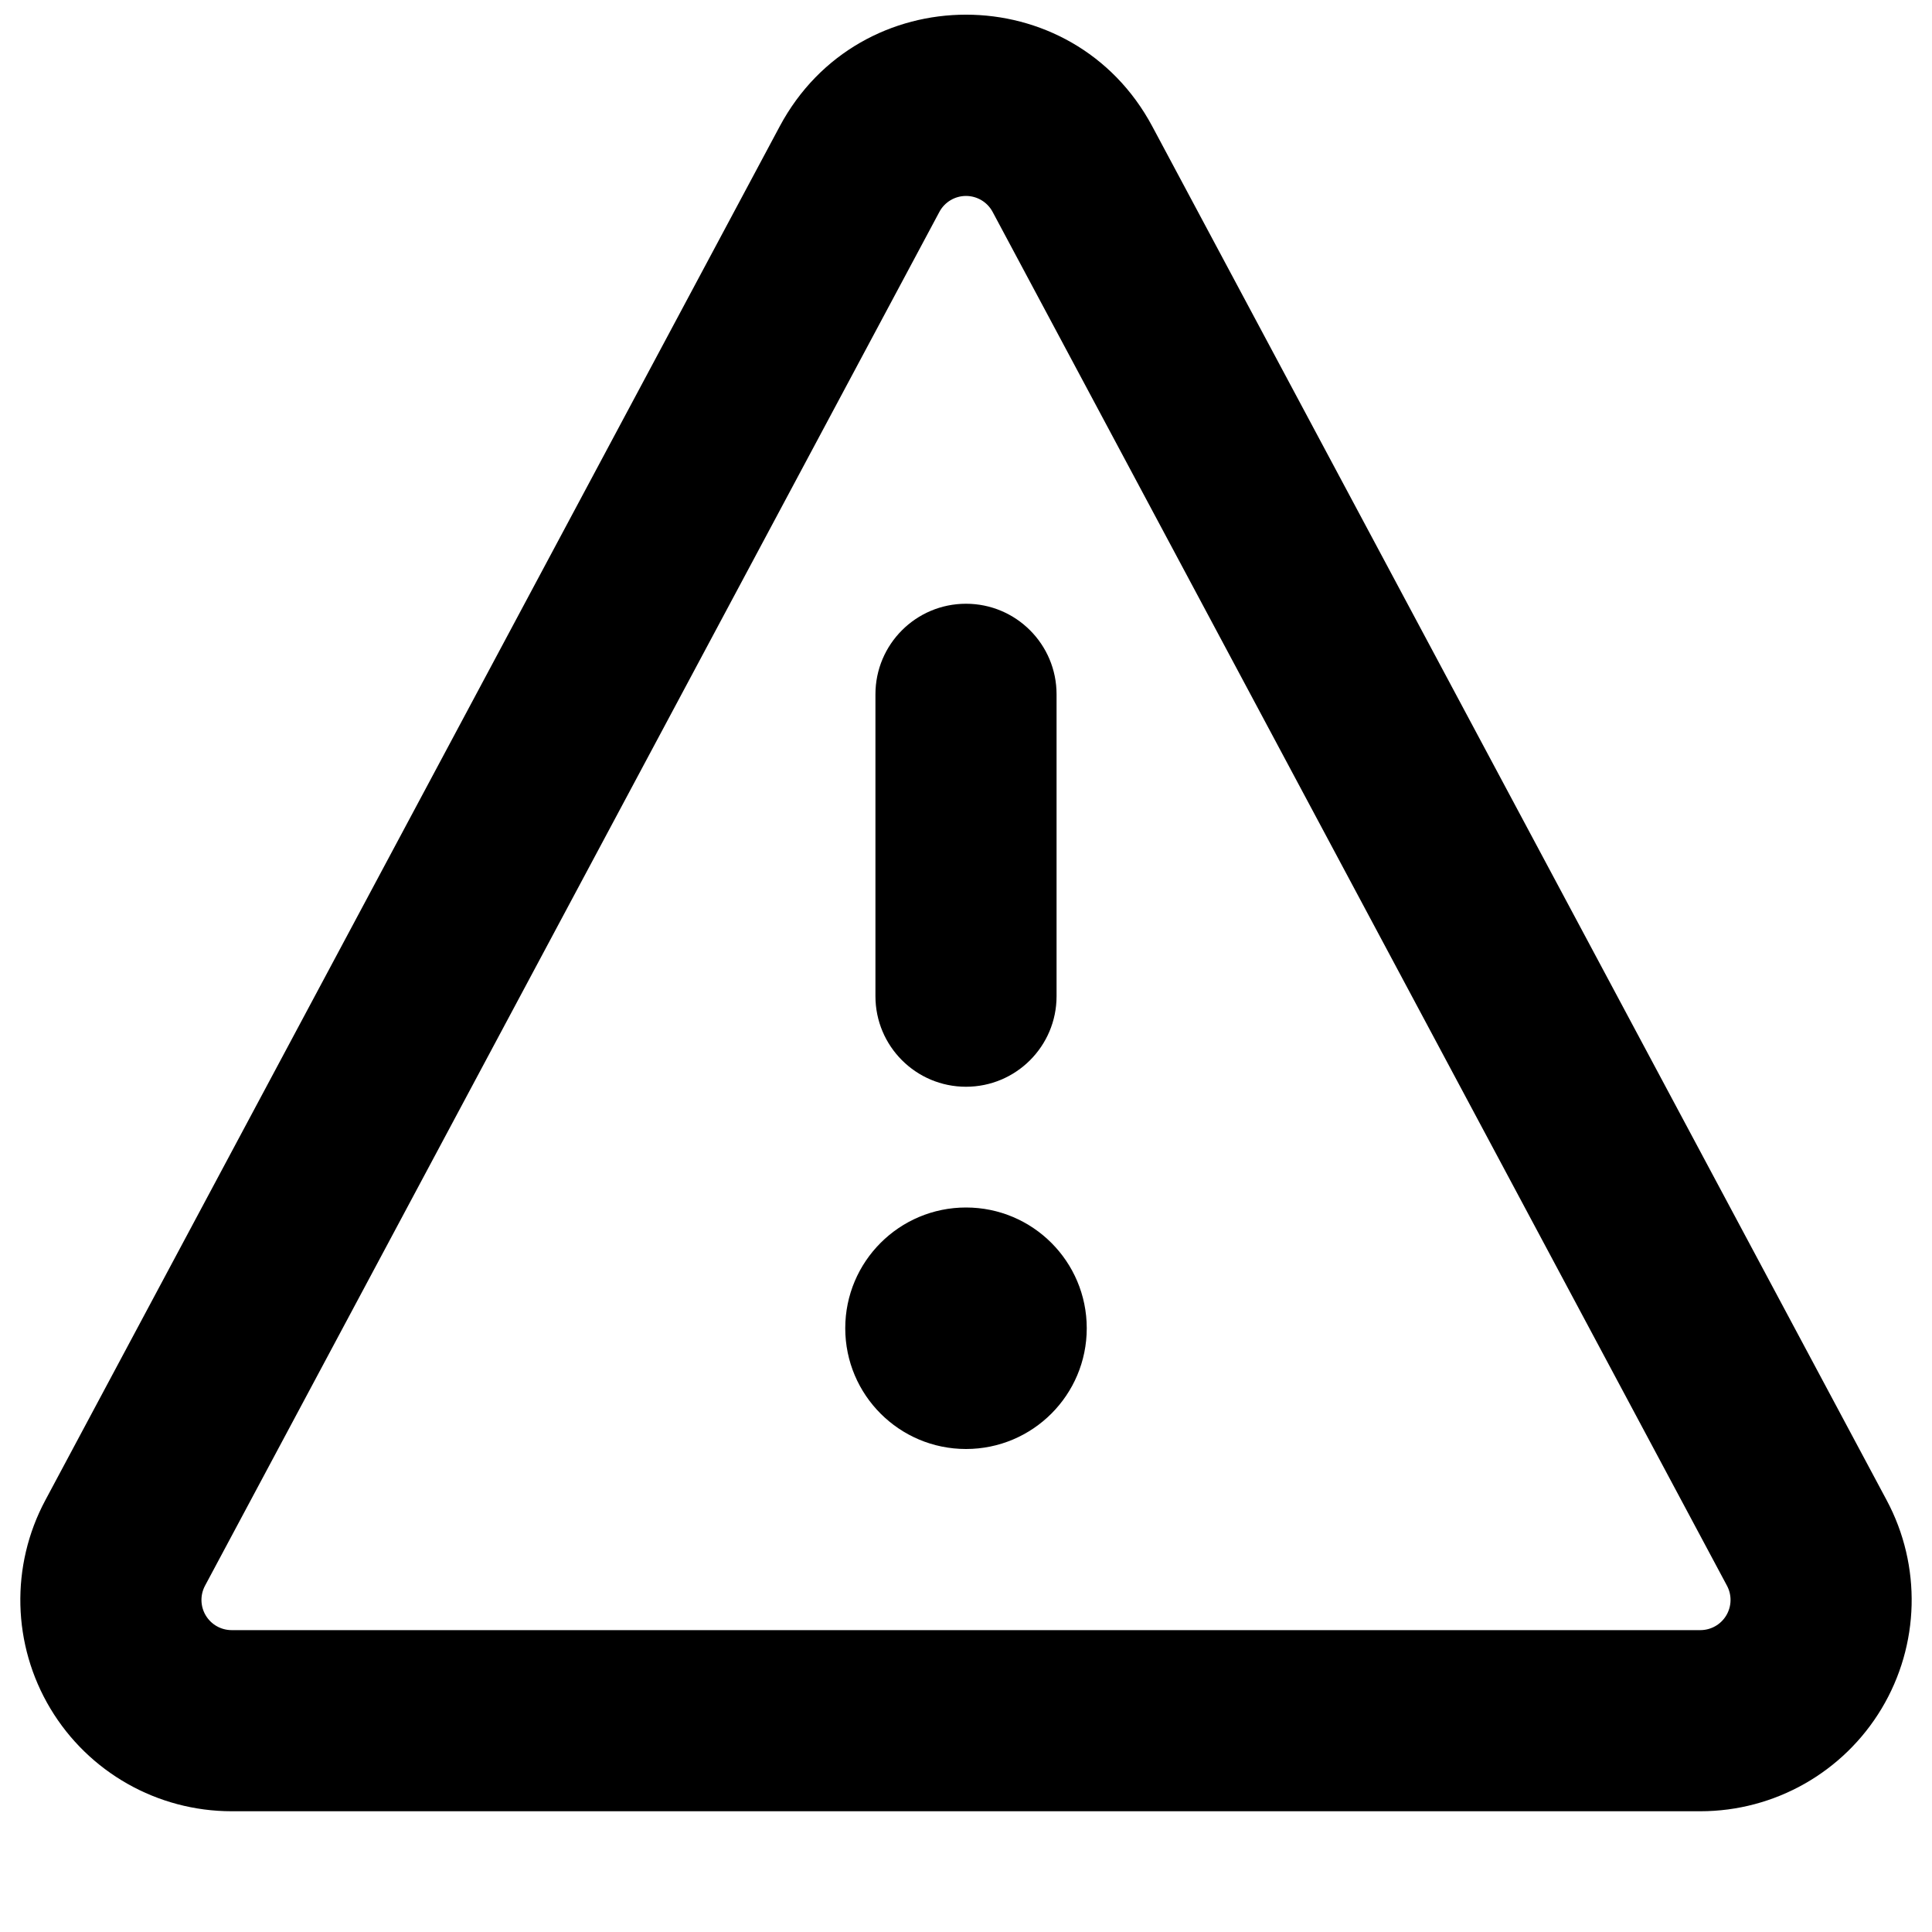
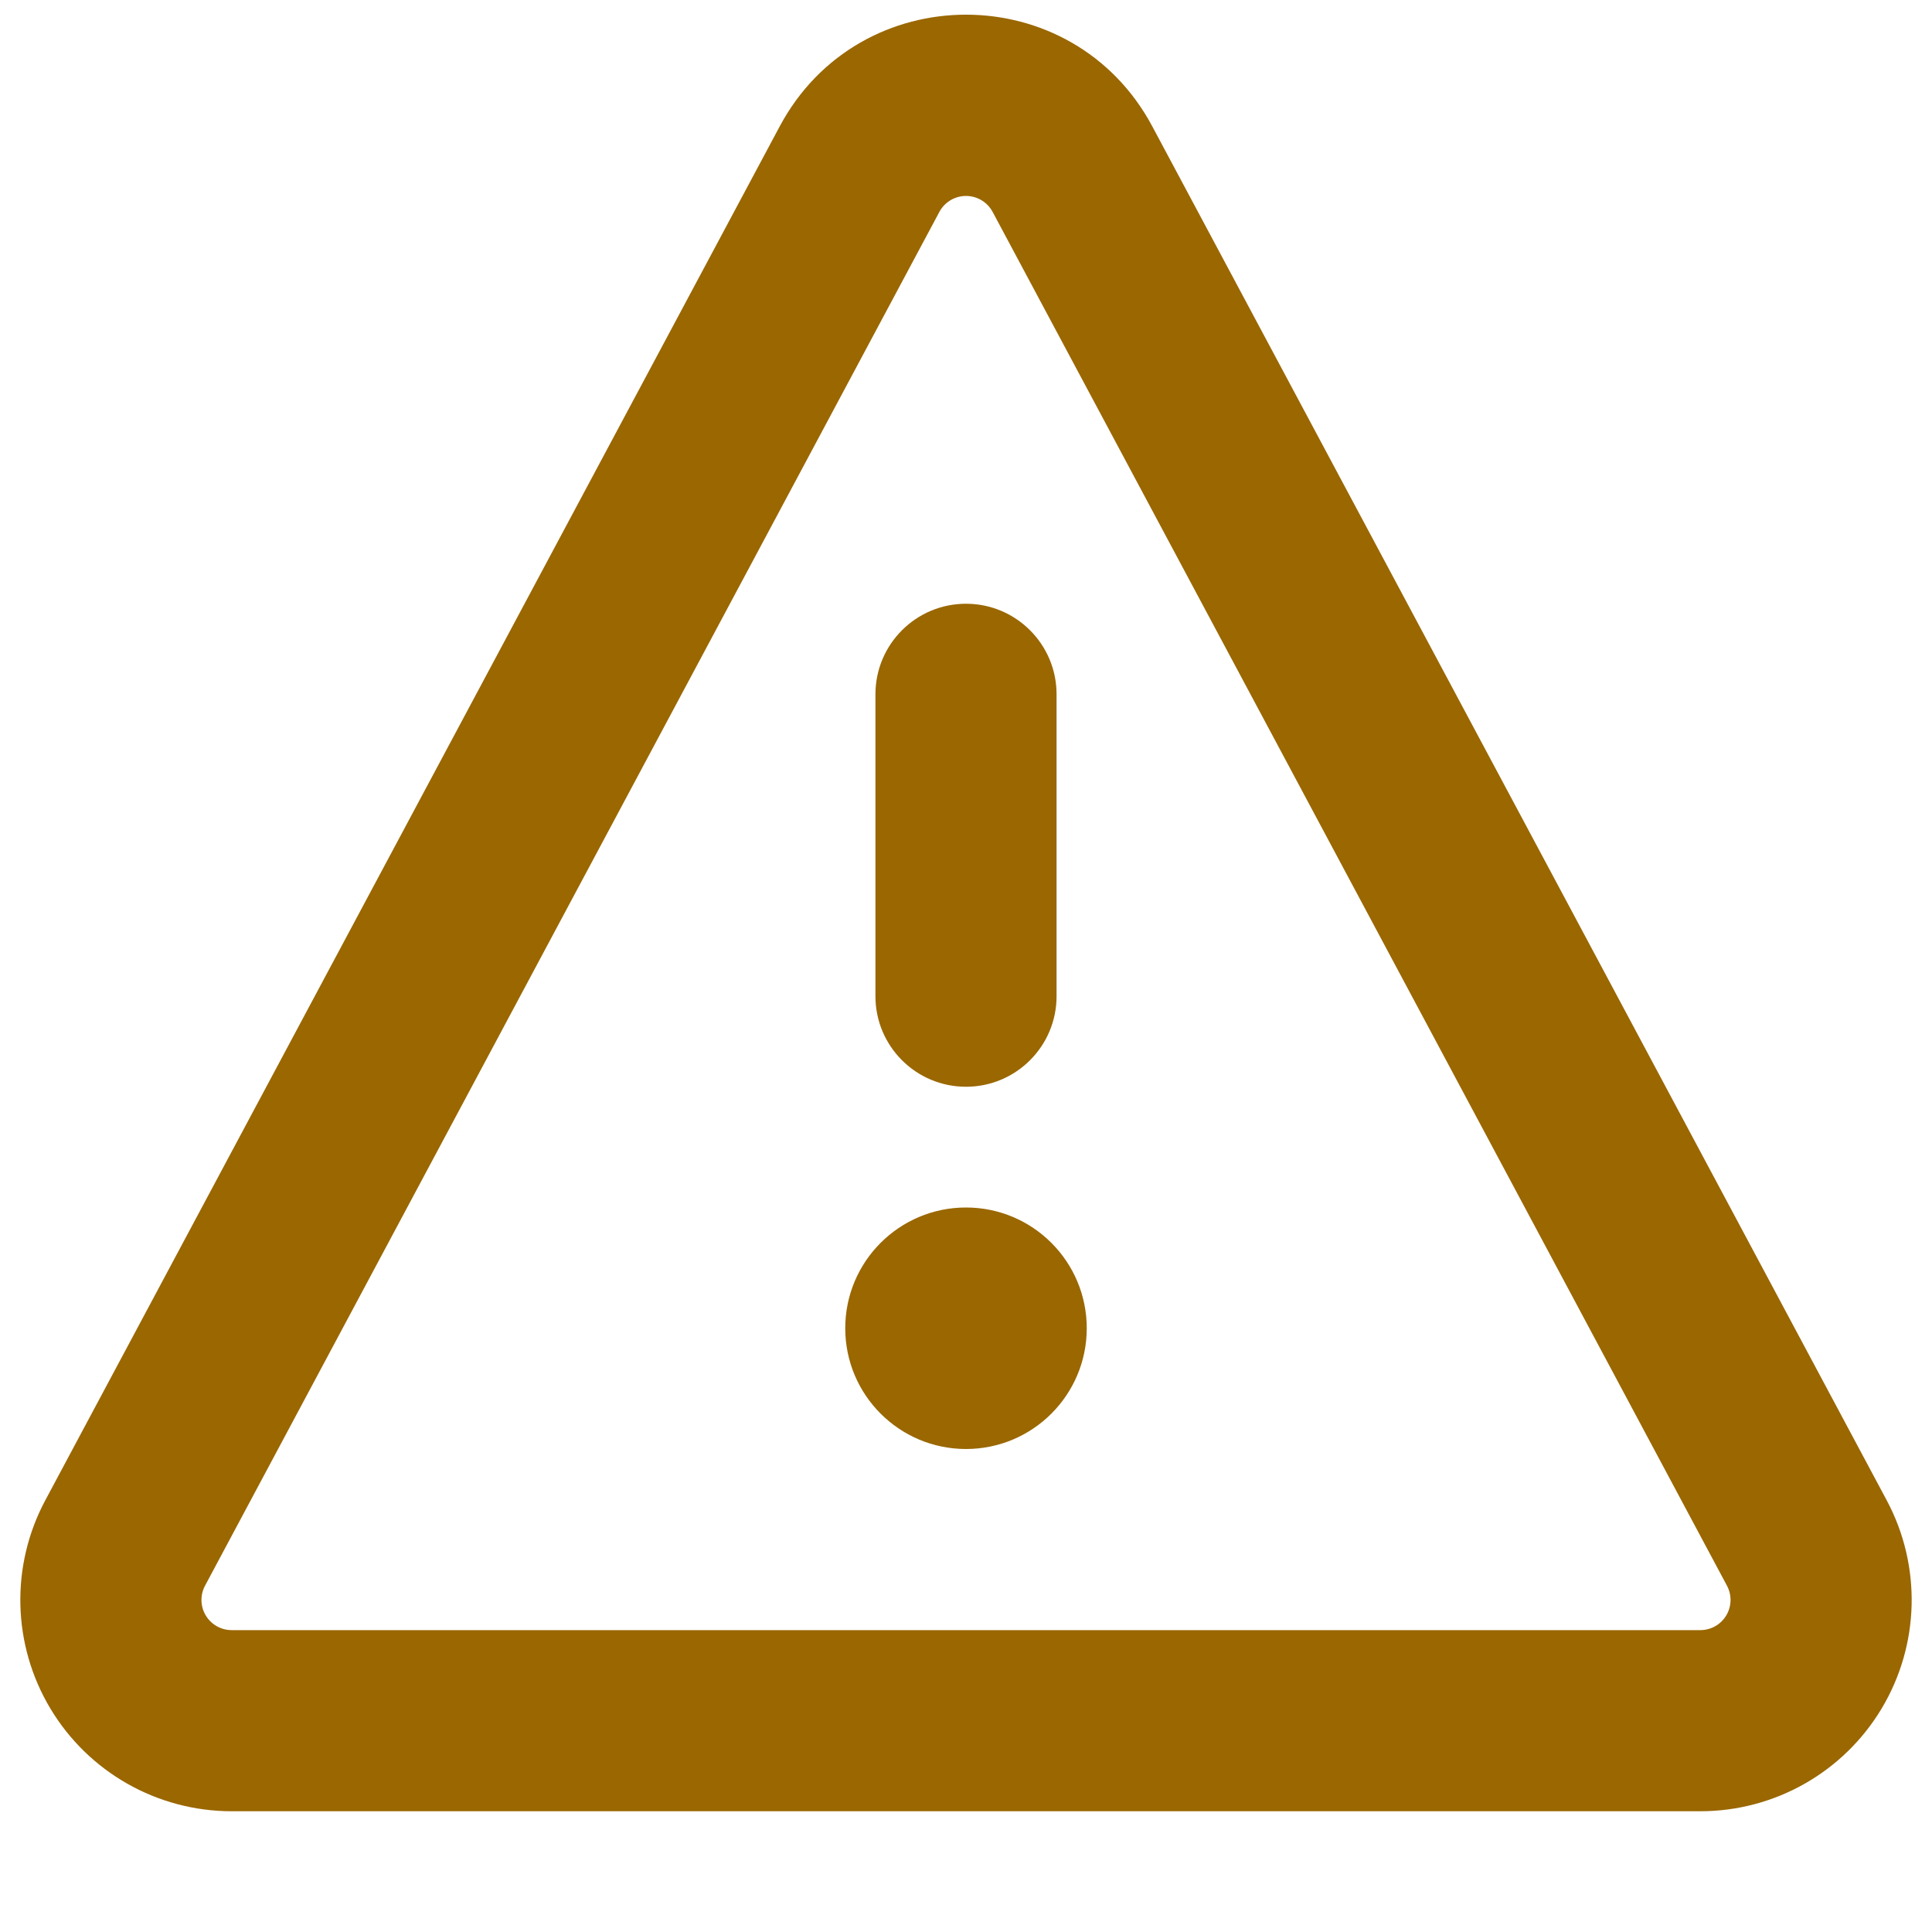
- <svg xmlns="http://www.w3.org/2000/svg" viewBox="0 0 16 16" width="16" height="16">
+ <svg xmlns="http://www.w3.org/2000/svg" fill="#9a6700" viewBox="0 0 16 16" width="16" height="16">
  <path d="M6.457 1.047c.659-1.234 2.427-1.234 3.086 0l6.082 11.378A1.75 1.75 0 0 1 14.082 15H1.918a1.75 1.75 0 0 1-1.543-2.575Zm1.763.707a.25.25 0 0 0-.44 0L1.698 13.132a.25.25 0 0 0 .22.368h12.164a.25.25 0 0 0 .22-.368Zm.53 3.996v2.5a.75.75 0 0 1-1.5 0v-2.5a.75.75 0 0 1 1.5 0ZM9 11a1 1 0 1 1-2 0 1 1 0 0 1 2 0Z" />
</svg>
